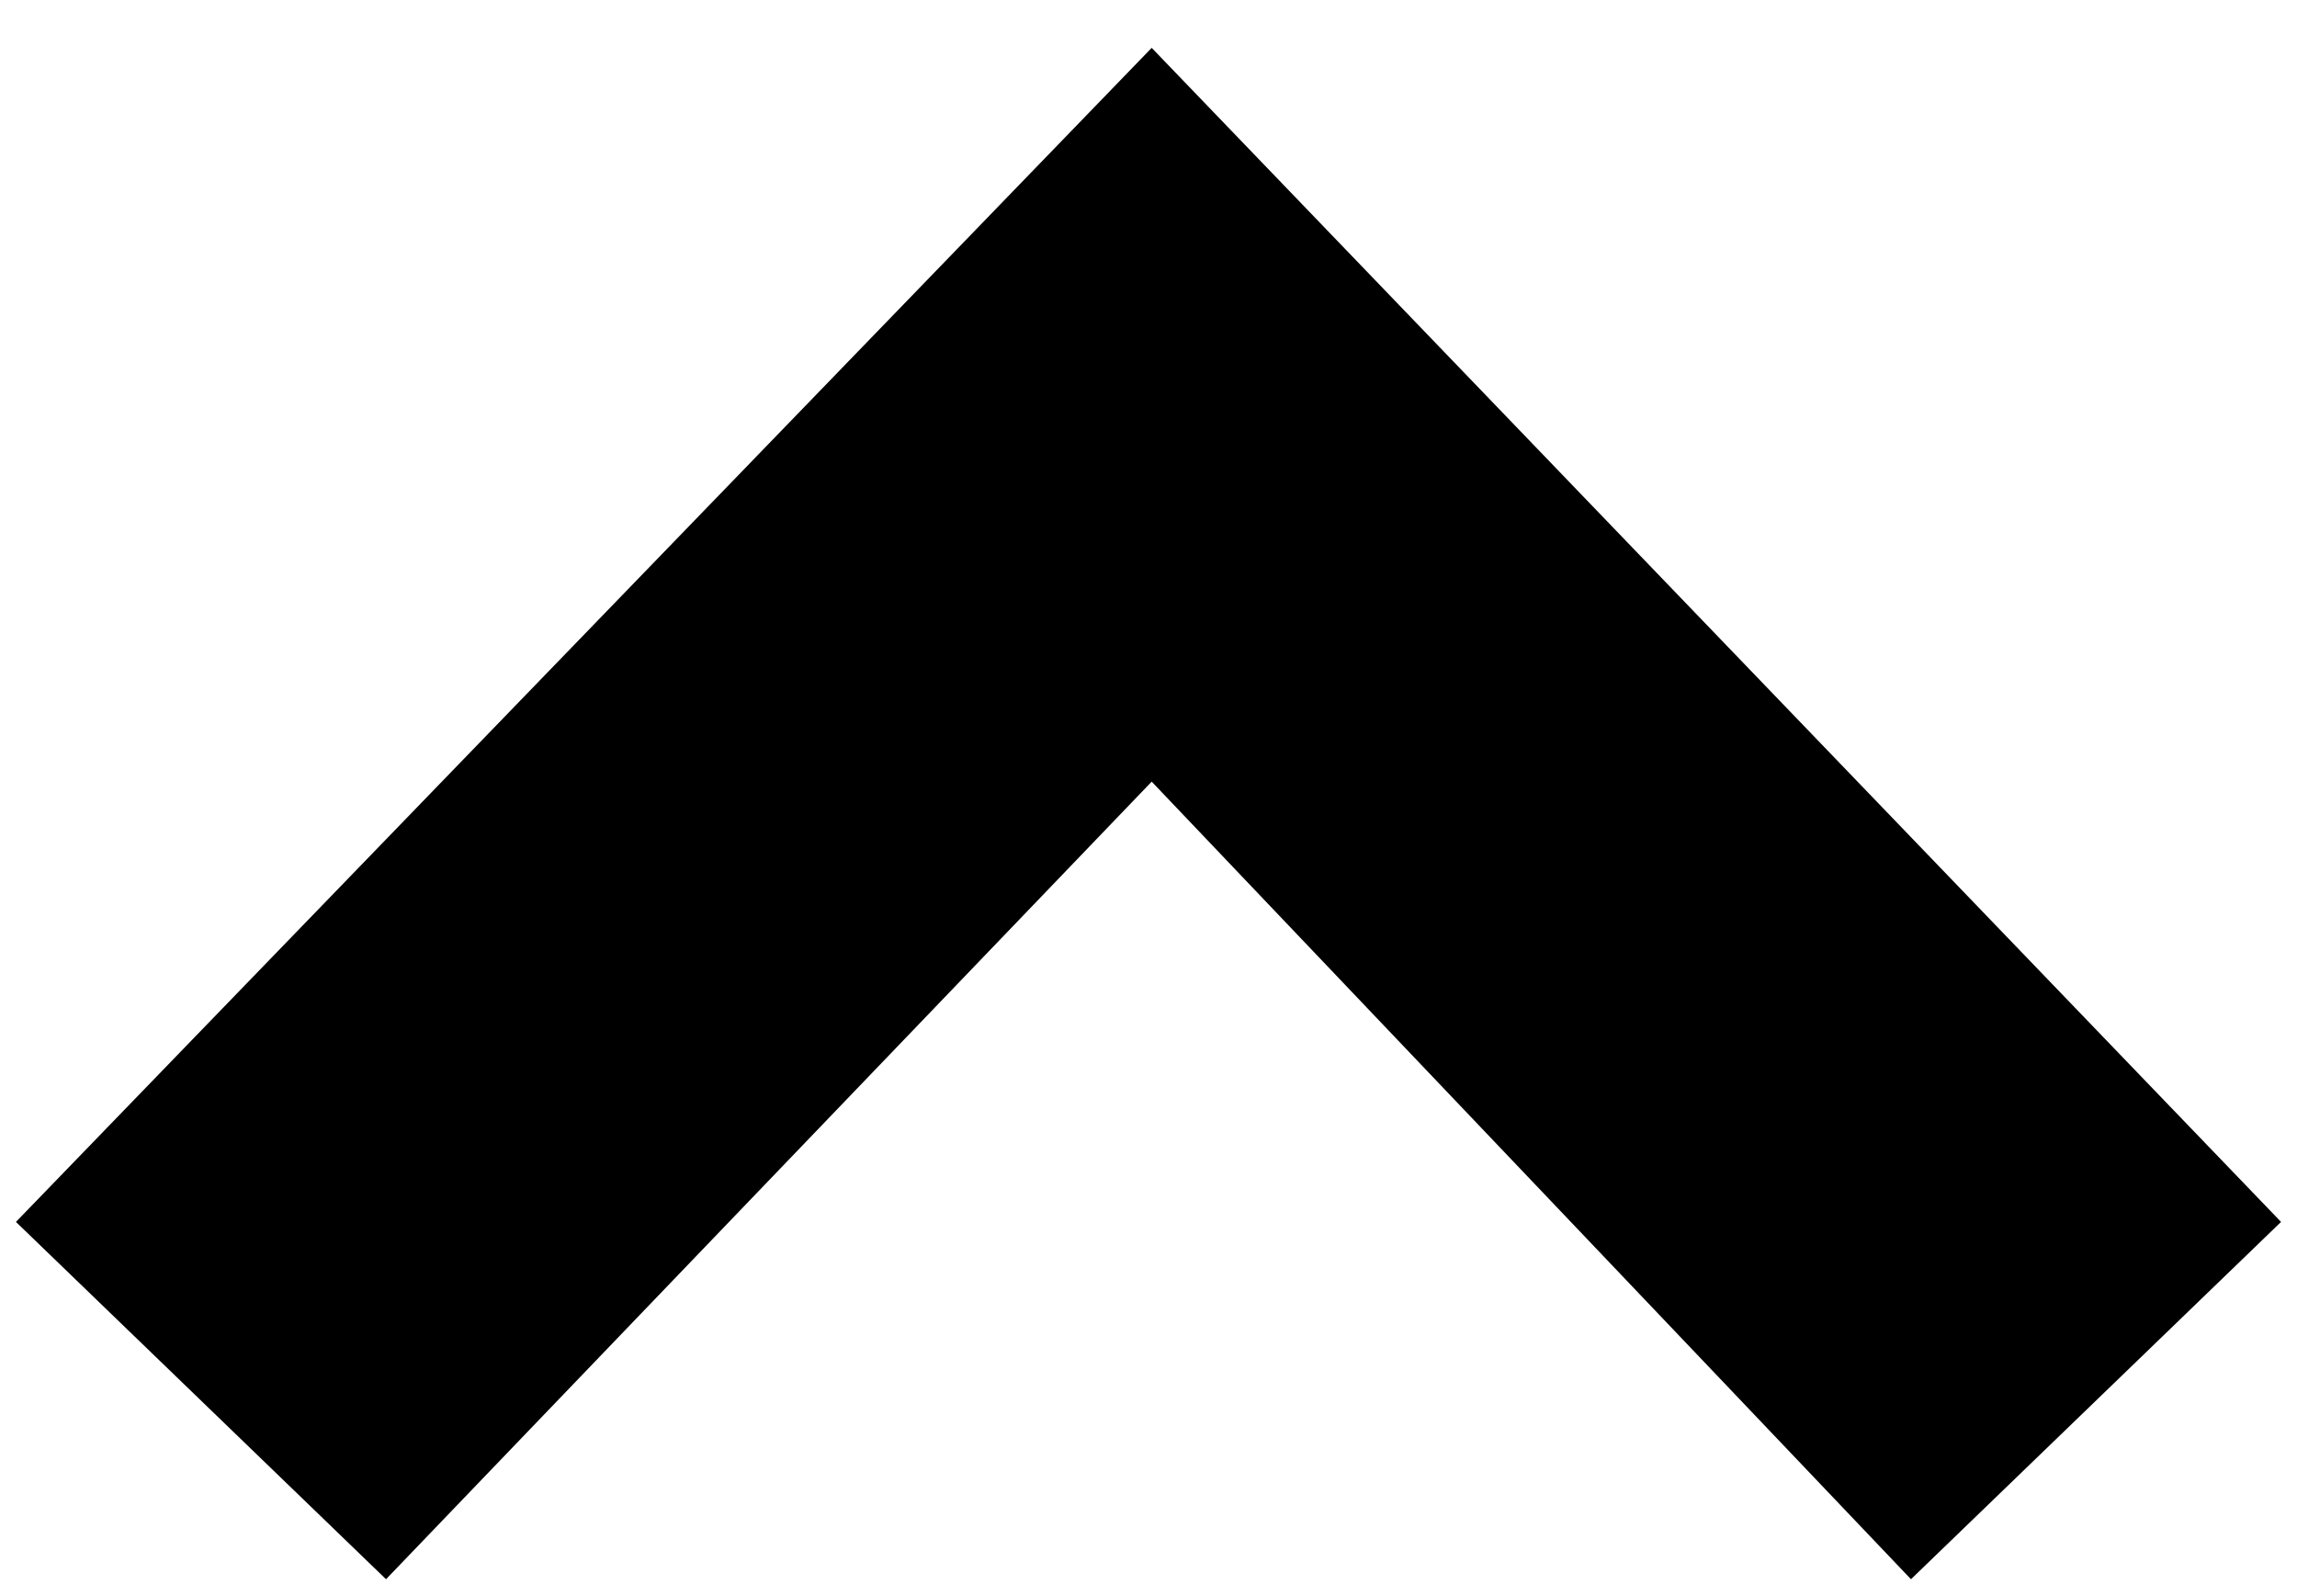
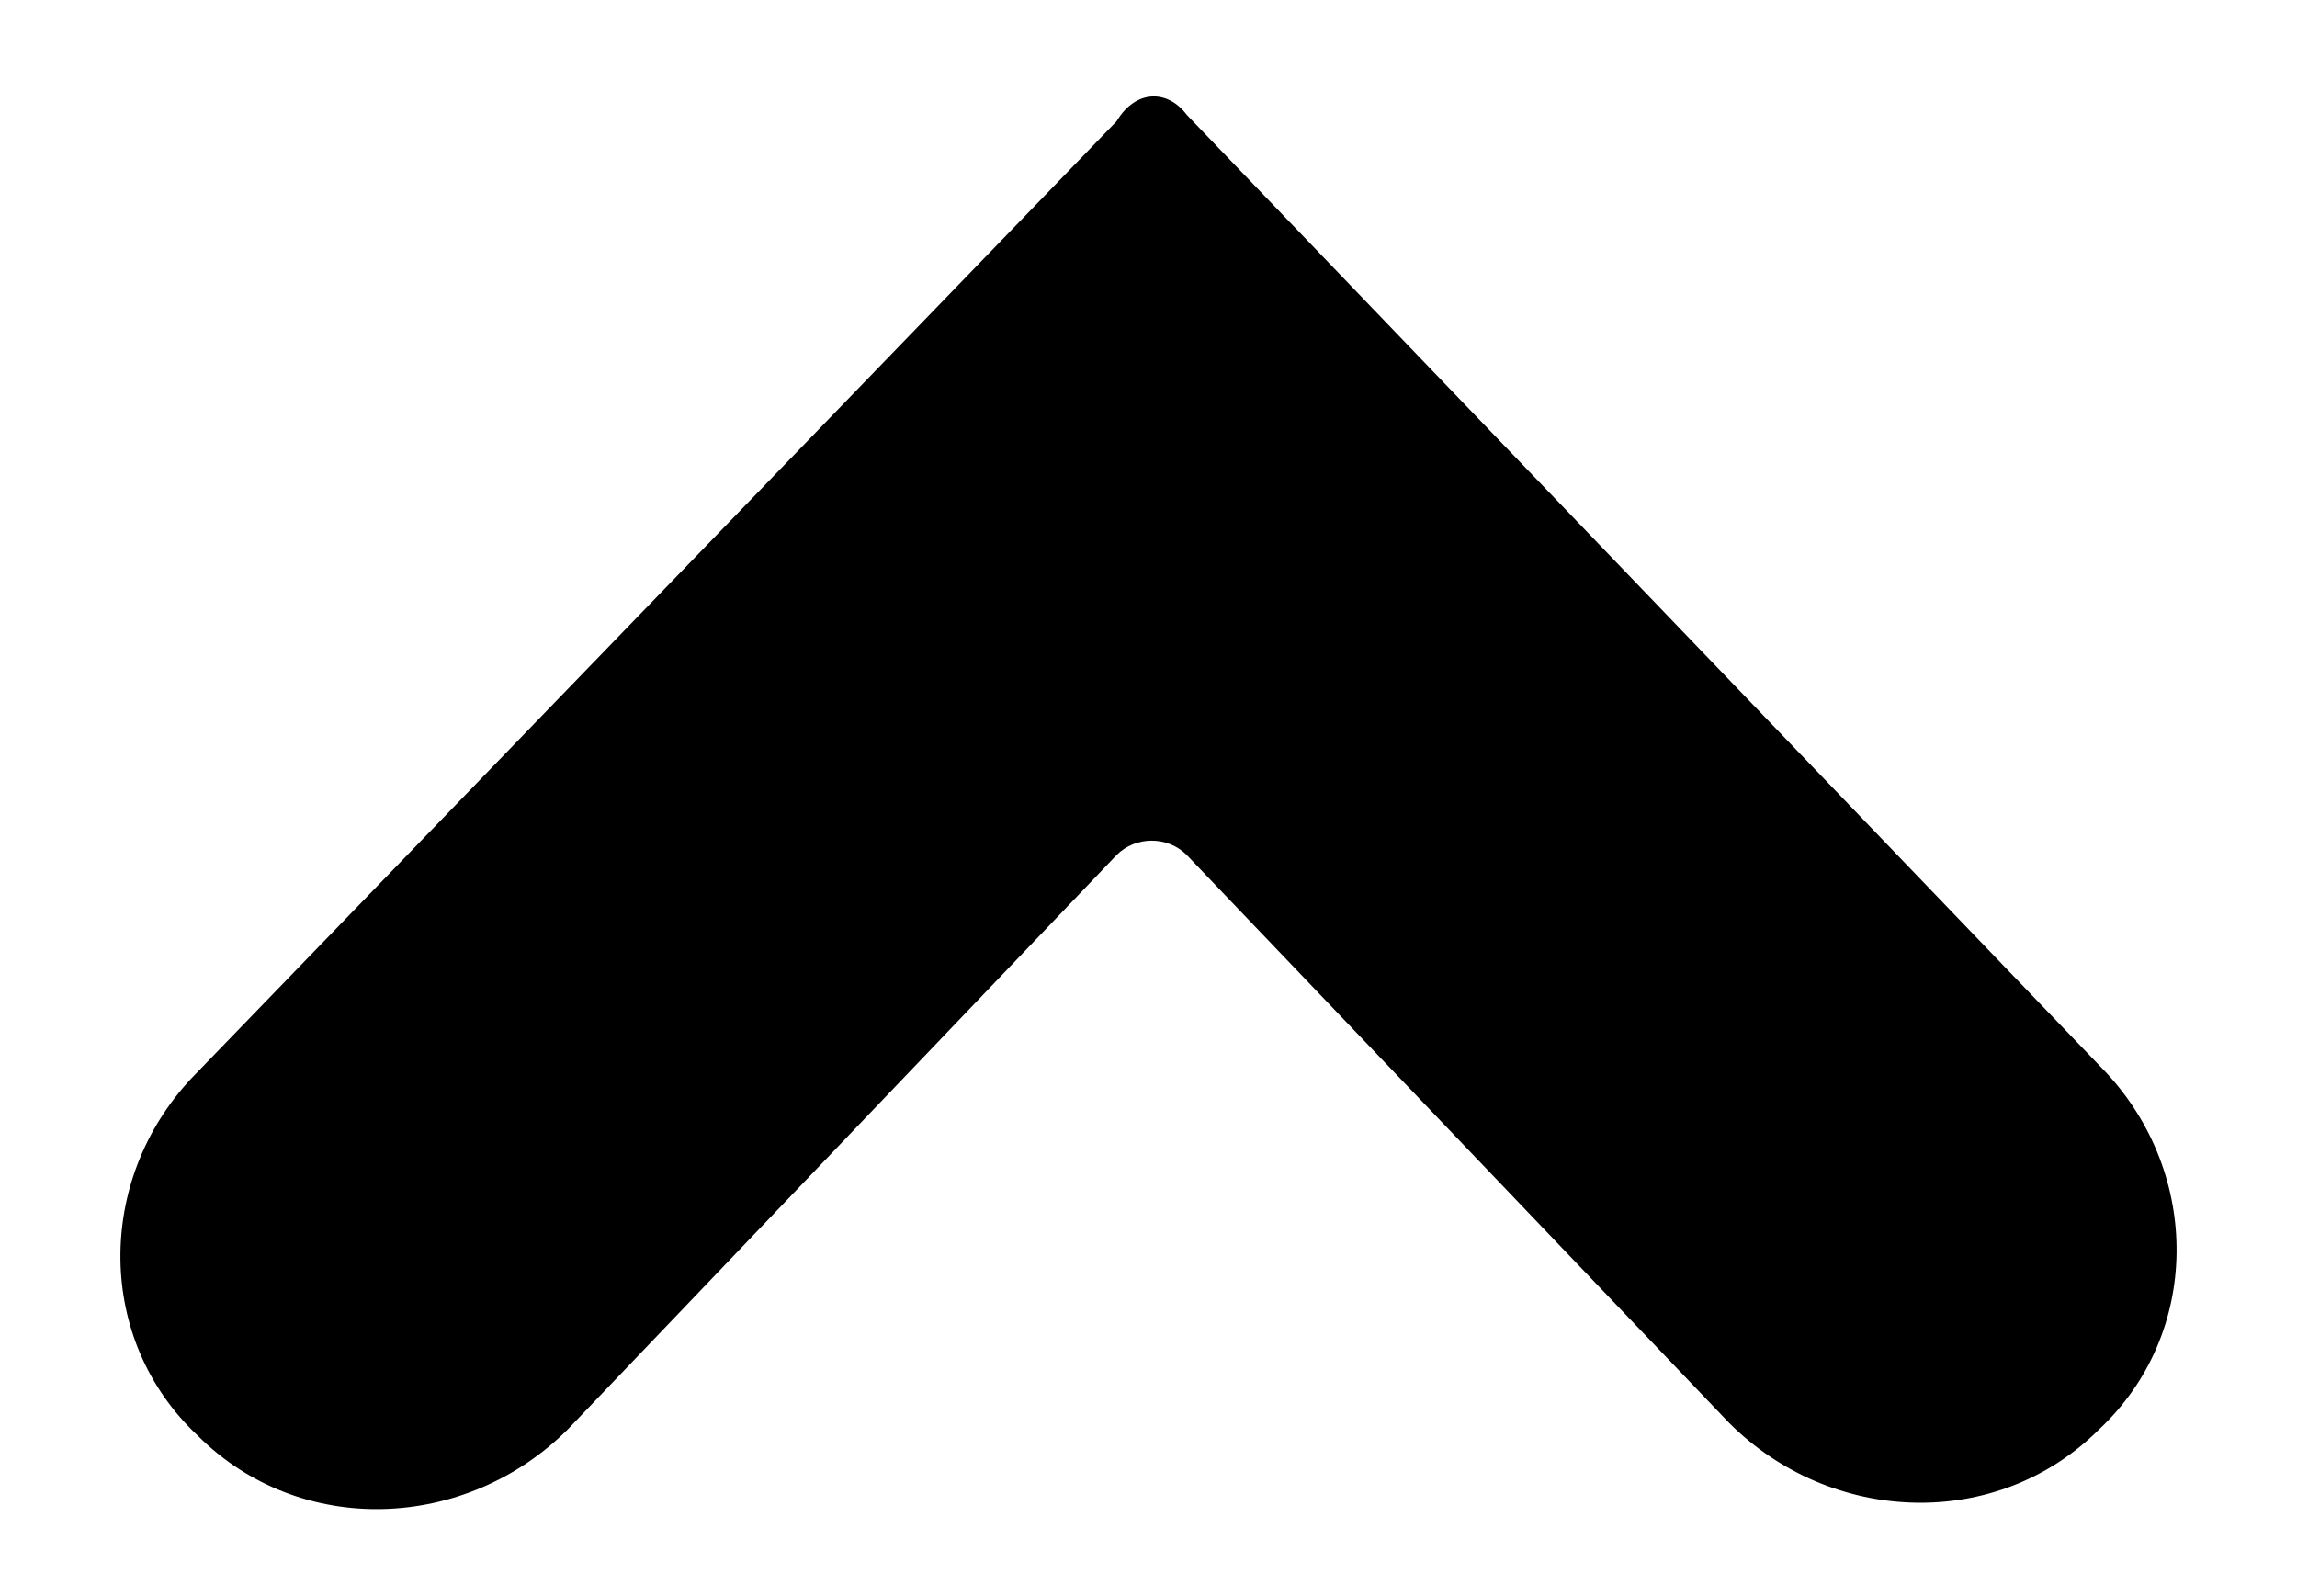
- <svg xmlns="http://www.w3.org/2000/svg" viewBox="0 0 36 25" version="1.1">
-   <polygon class="cls-1" transform="translate(18, 12.75) rotate(90) translate(-18, -12.75) " points="6 12.7 24.4 -5 30 0.8 17.5 12.7 30 24.7 24.4 30.5" />
+ <svg xmlns="http://www.w3.org/2000/svg" version="1.1" id="Layer_1" x="0px" y="0px" viewBox="0 0 36 25" style="enable-background:new 0 0 36 25;" xml:space="preserve">
+   <path d="M18.6,1.8l14.4,15c1.5,1.6,1.5,4.1-0.1,5.6l0,0c-1.6,1.6-4.2,1.5-5.8-0.1l-8.5-8.9c-0.3-0.3-0.8-0.3-1.1,0l-8.6,9  c-1.6,1.6-4.2,1.7-5.8,0.1l0,0c-1.6-1.5-1.6-4-0.1-5.6l14.5-15C17.8,1.4,18.3,1.4,18.6,1.8z" />
</svg>
